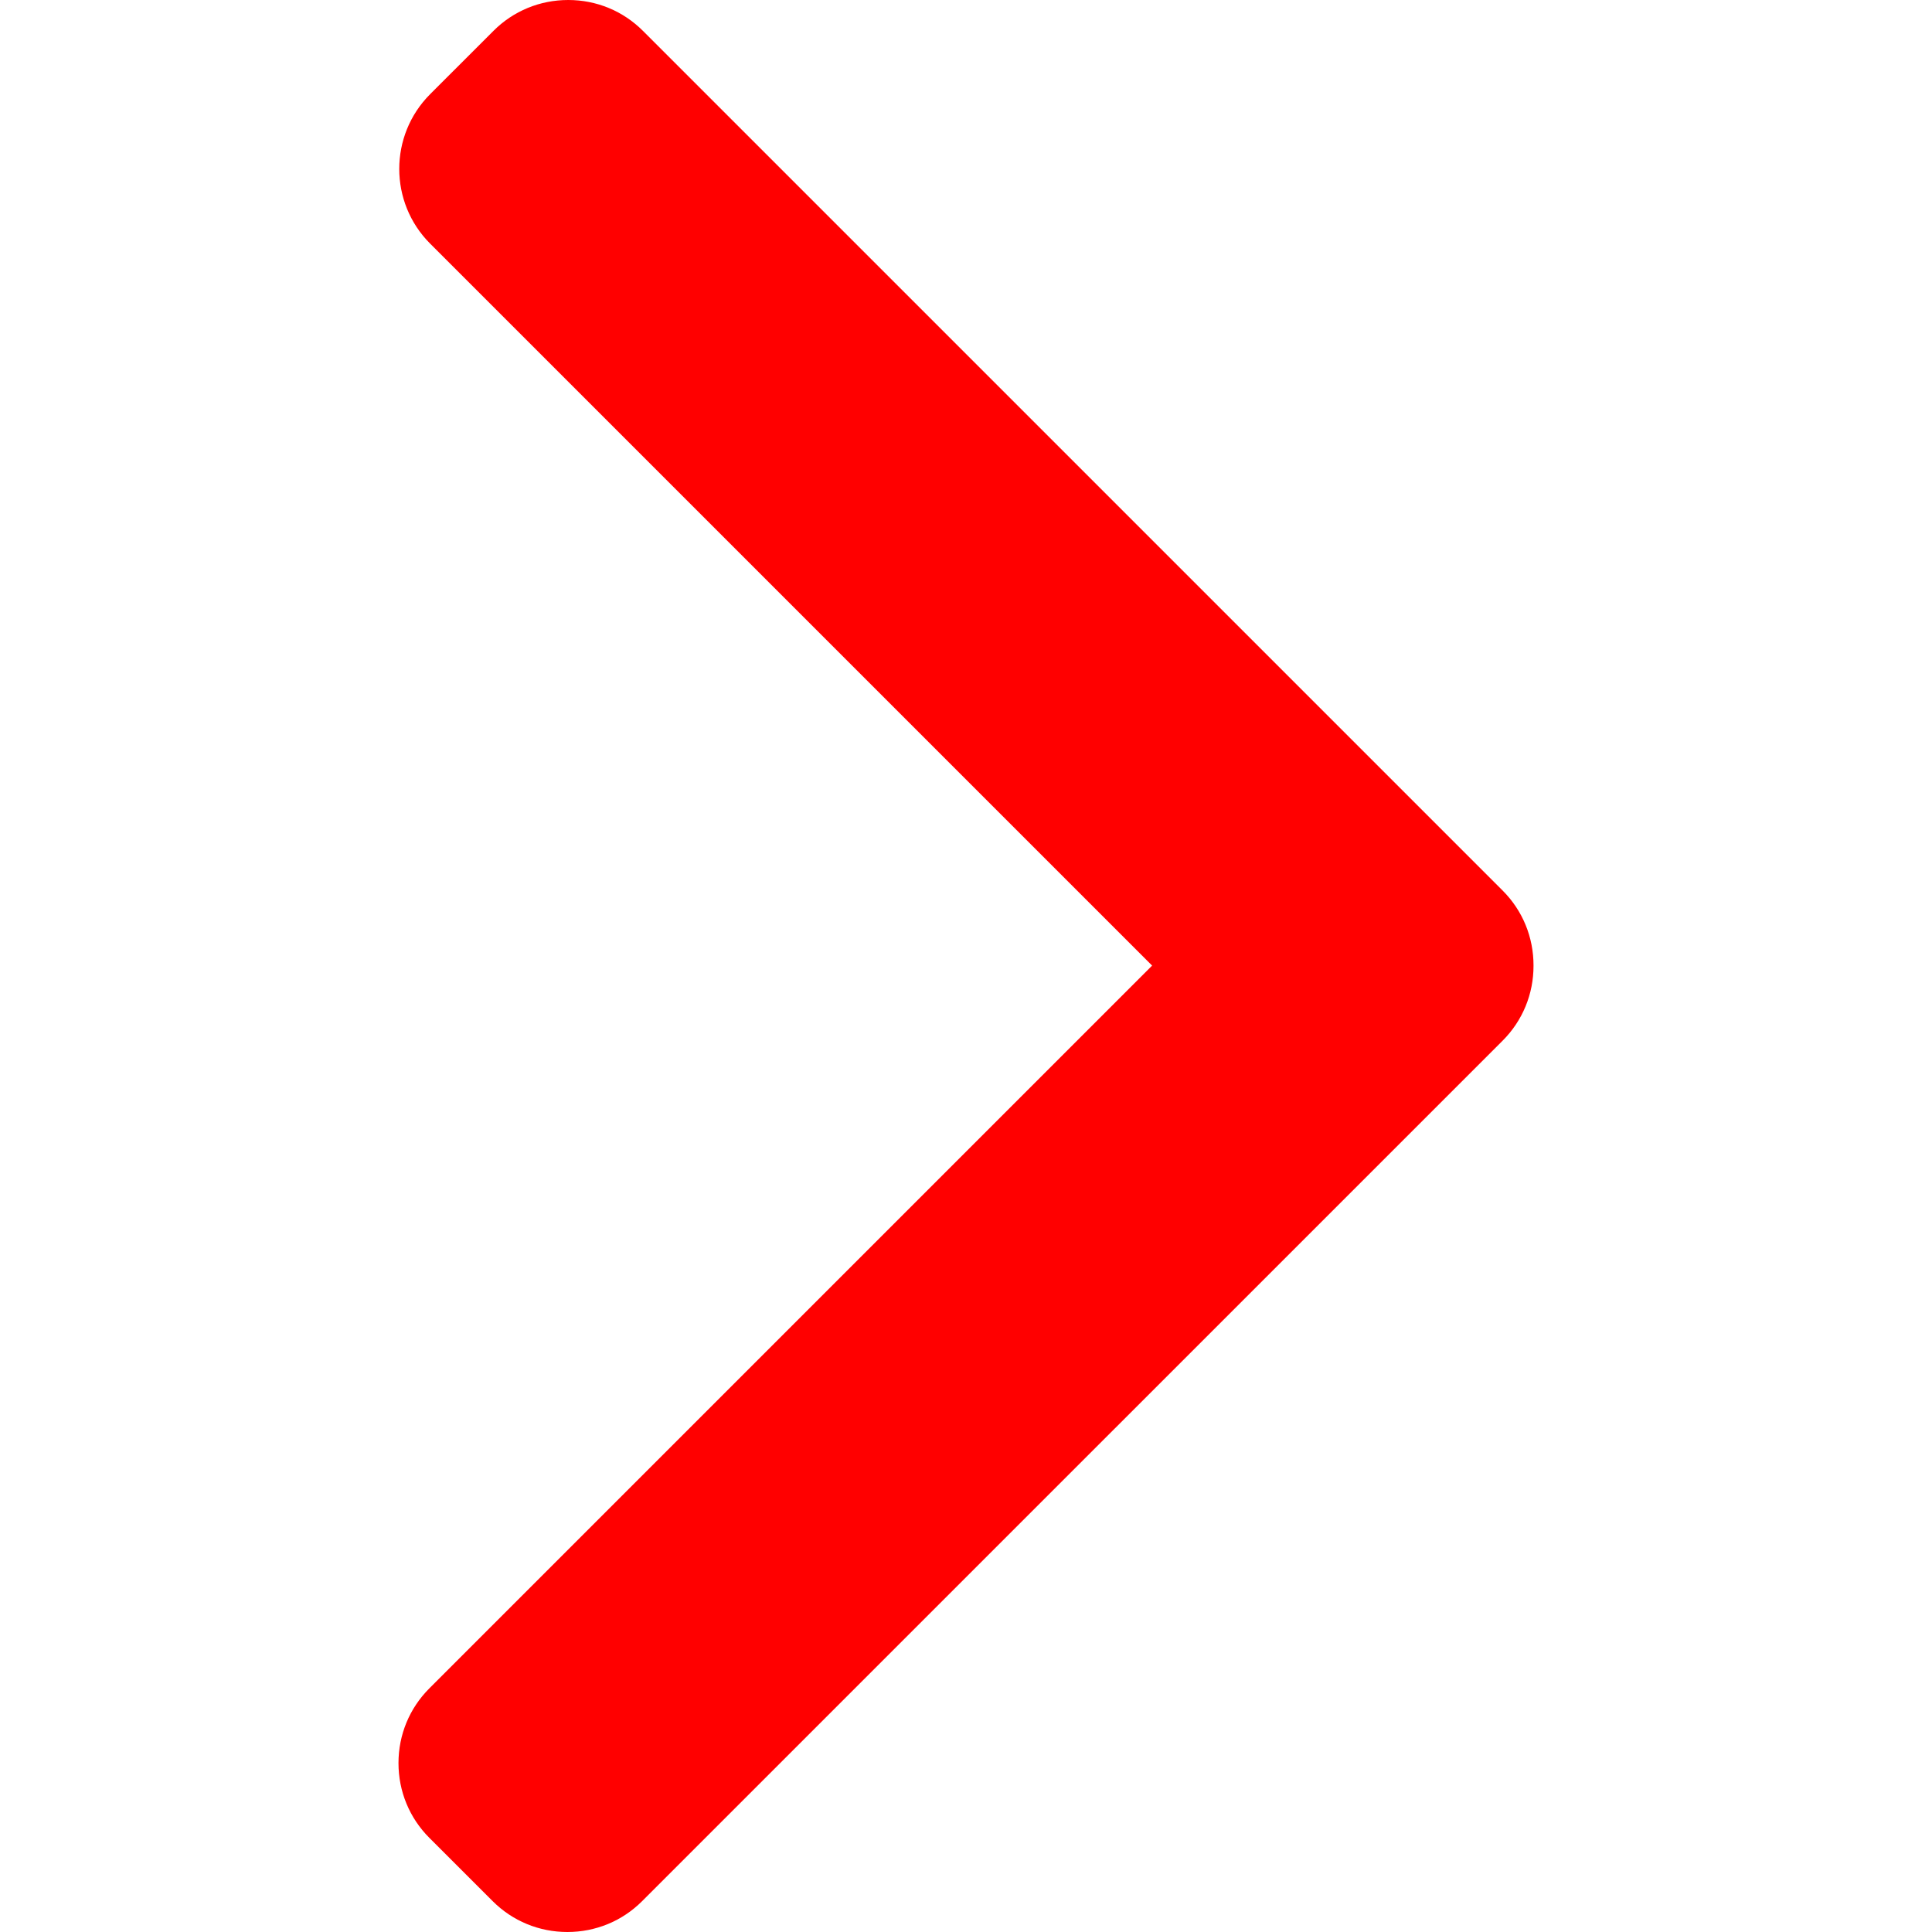
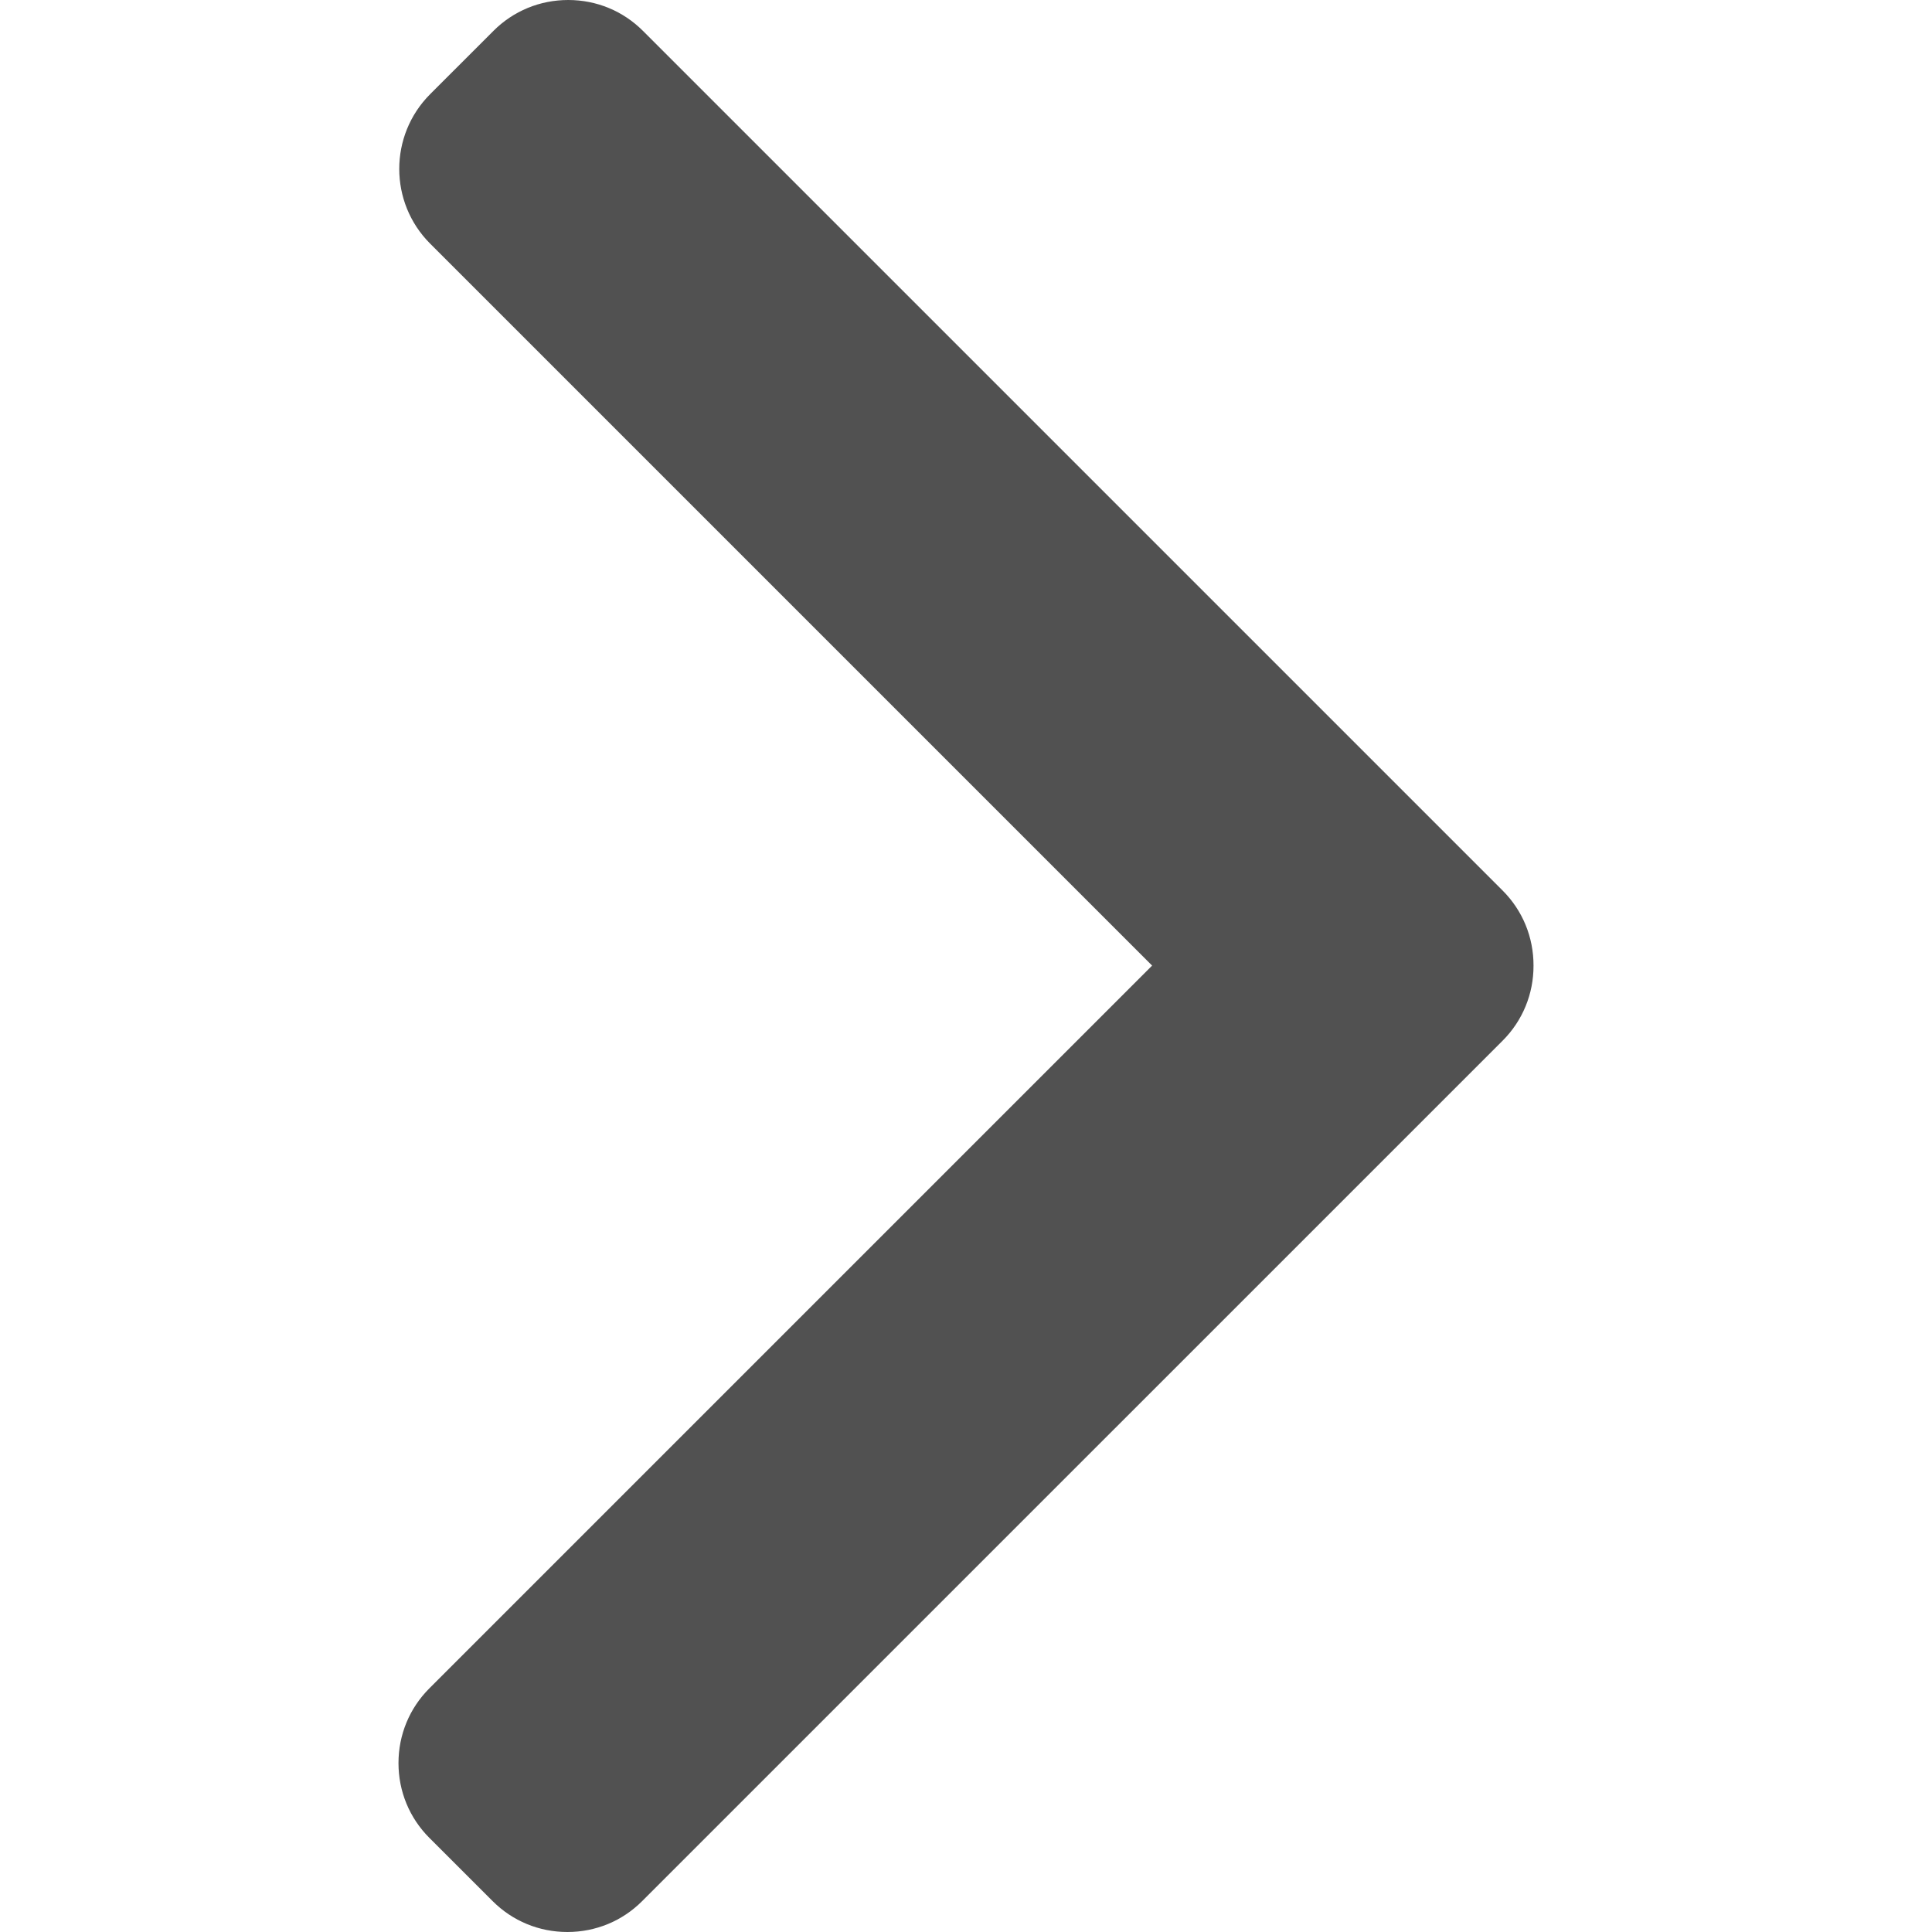
- <svg xmlns="http://www.w3.org/2000/svg" version="1.1" id="Layer_1" class="svg-slide-next" x="0px" y="0px" viewBox="0 0 492.004 492.004" style="enable-background:new 0 0 492.004 492.004; fill:red" xml:space="preserve">
+ <svg xmlns="http://www.w3.org/2000/svg" version="1.1" id="Layer_1" class="svg-slide-next" x="0px" y="0px" viewBox="0 0 492.004 492.004" style="enable-background:new 0 0 492.004 492.004; fill:#515151" xml:space="preserve">
  <g>
    <g>
      <path d="M382.678,226.804L163.73,7.86C158.666,2.792,151.906,0,144.698,0s-13.968,2.792-19.032,7.86l-16.124,16.12    c-10.492,10.504-10.492,27.576,0,38.064L293.398,245.9l-184.06,184.06c-5.064,5.068-7.86,11.824-7.86,19.028    c0,7.212,2.796,13.968,7.86,19.04l16.124,16.116c5.068,5.068,11.824,7.86,19.032,7.86s13.968-2.792,19.032-7.86L382.678,265    c5.076-5.084,7.864-11.872,7.848-19.088C390.542,238.668,387.754,231.884,382.678,226.804z" />
    </g>
  </g>
  <g>
</g>
  <g>
</g>
  <g>
</g>
  <g>
</g>
  <g>
</g>
  <g>
</g>
  <g>
</g>
  <g>
</g>
  <g>
</g>
  <g>
</g>
  <g>
</g>
  <g>
</g>
  <g>
</g>
  <g>
</g>
  <g>
</g>
</svg>
